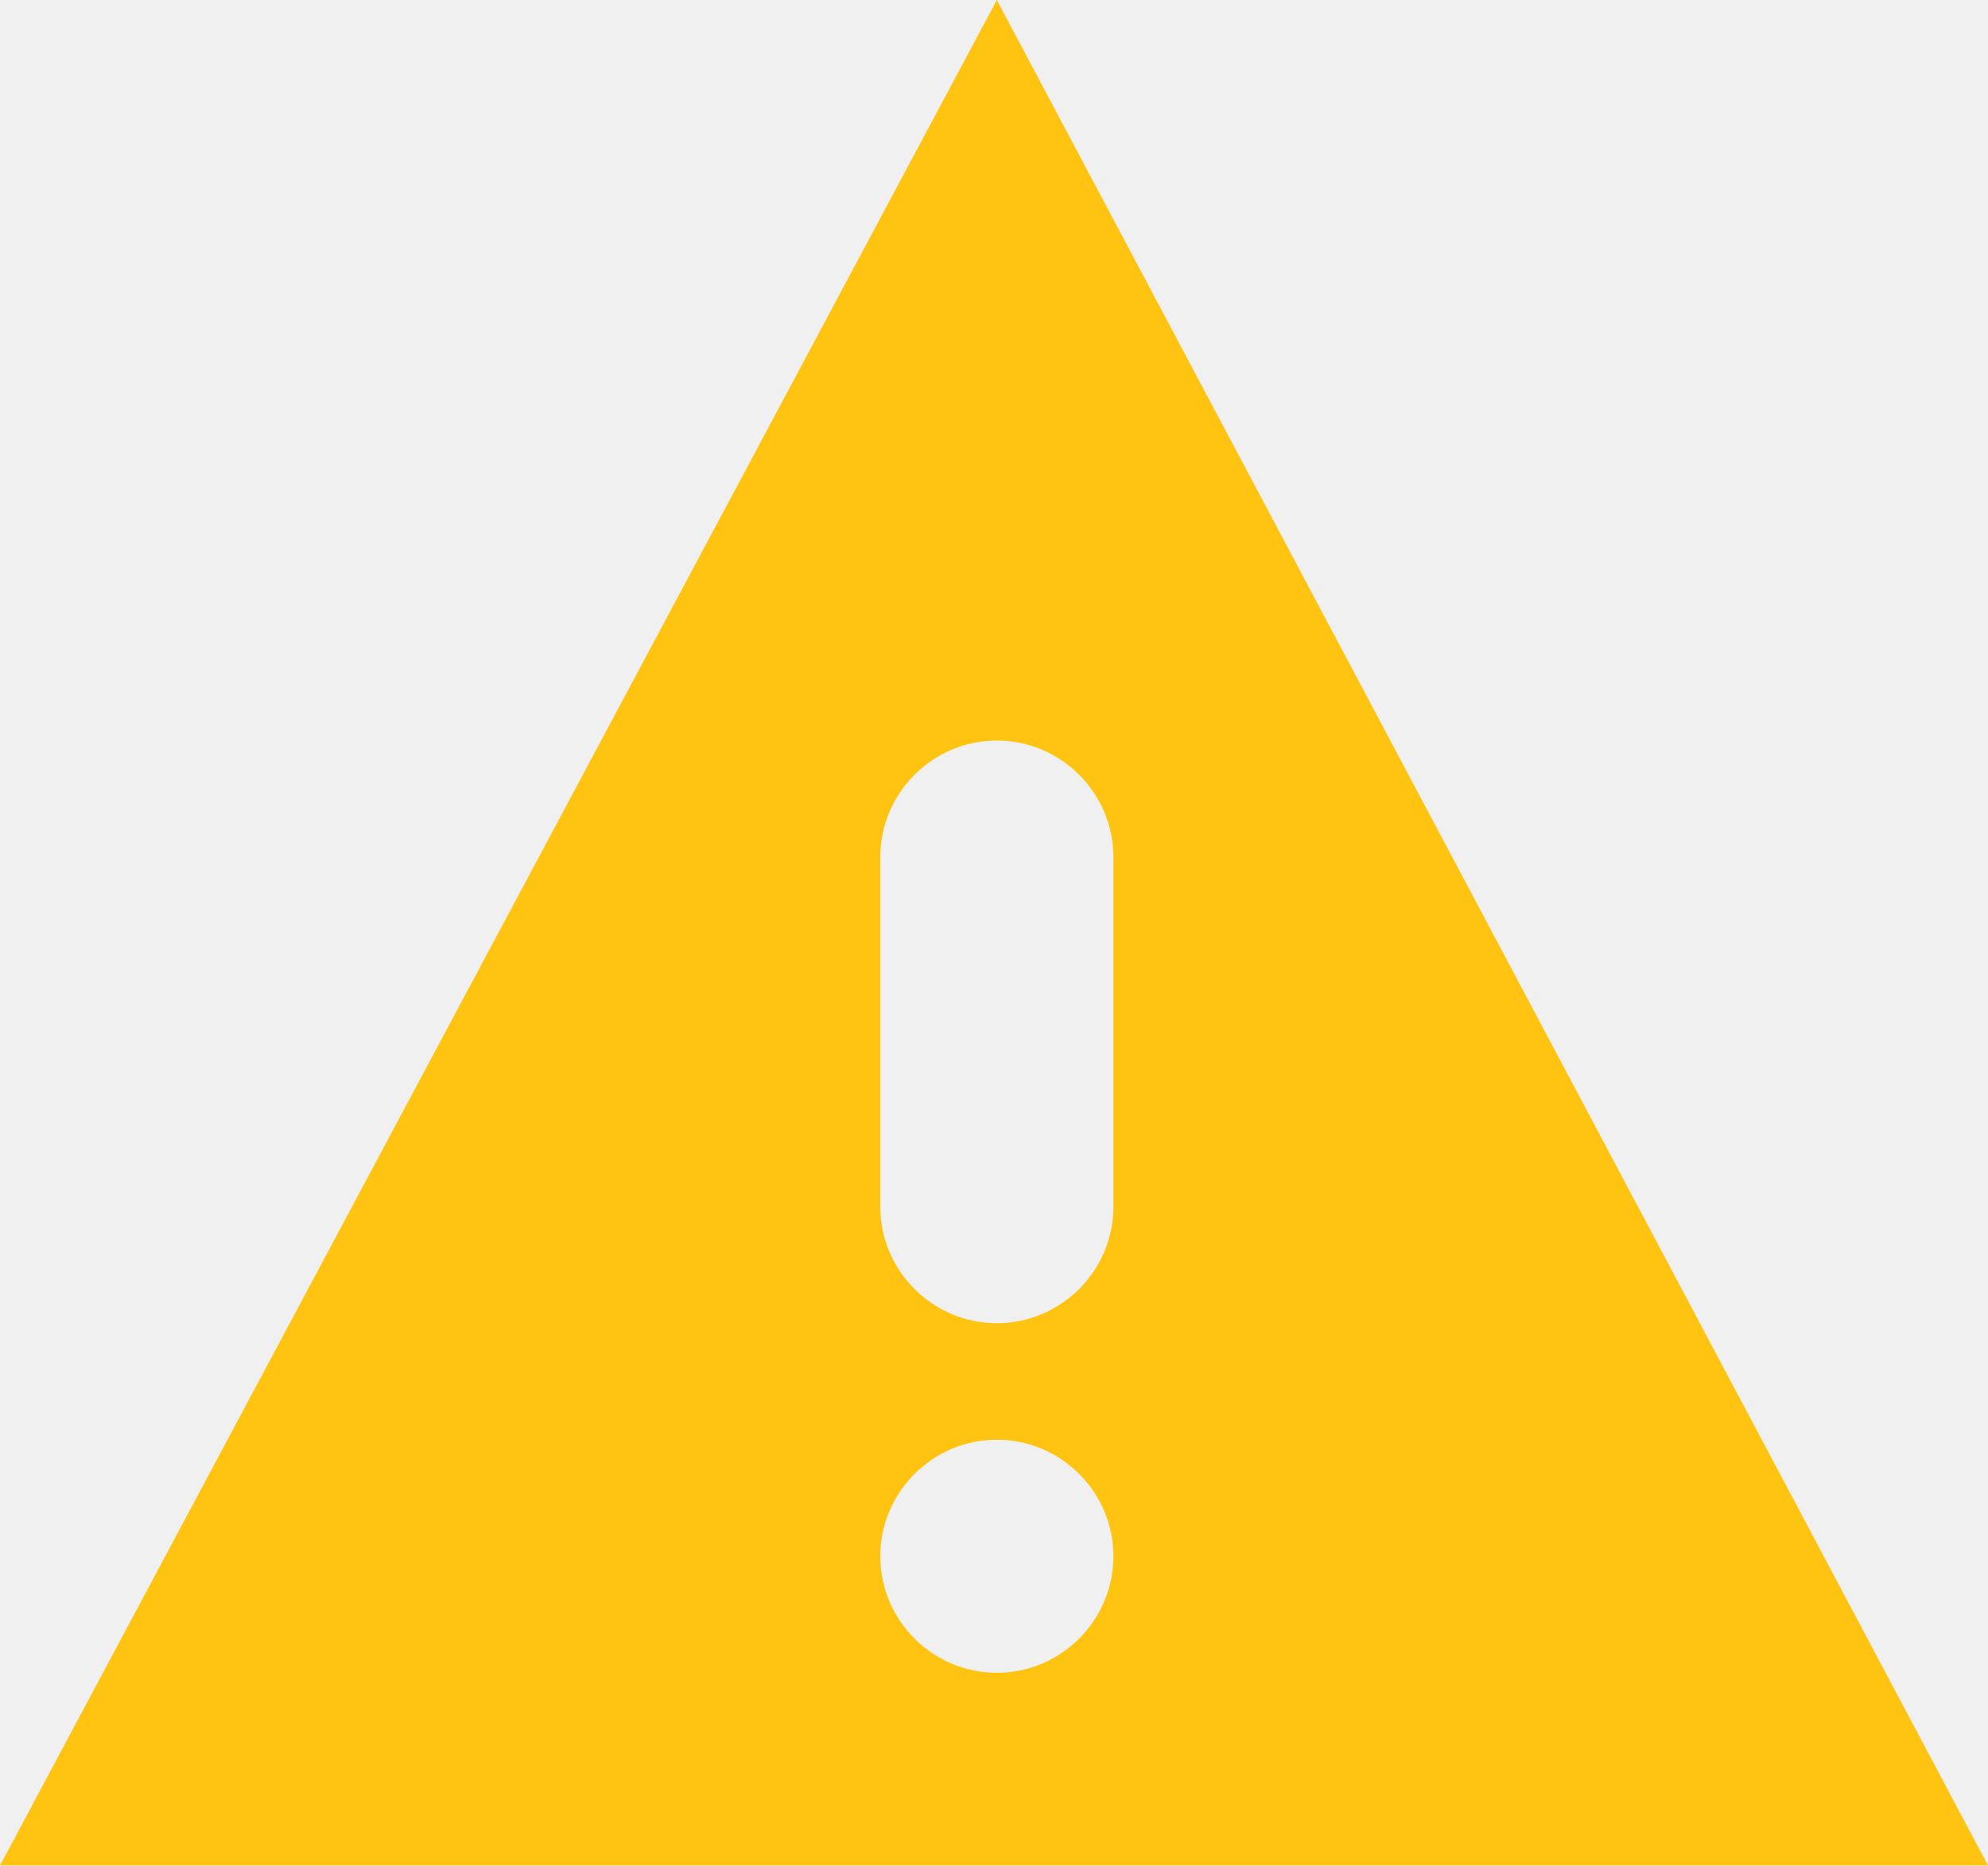
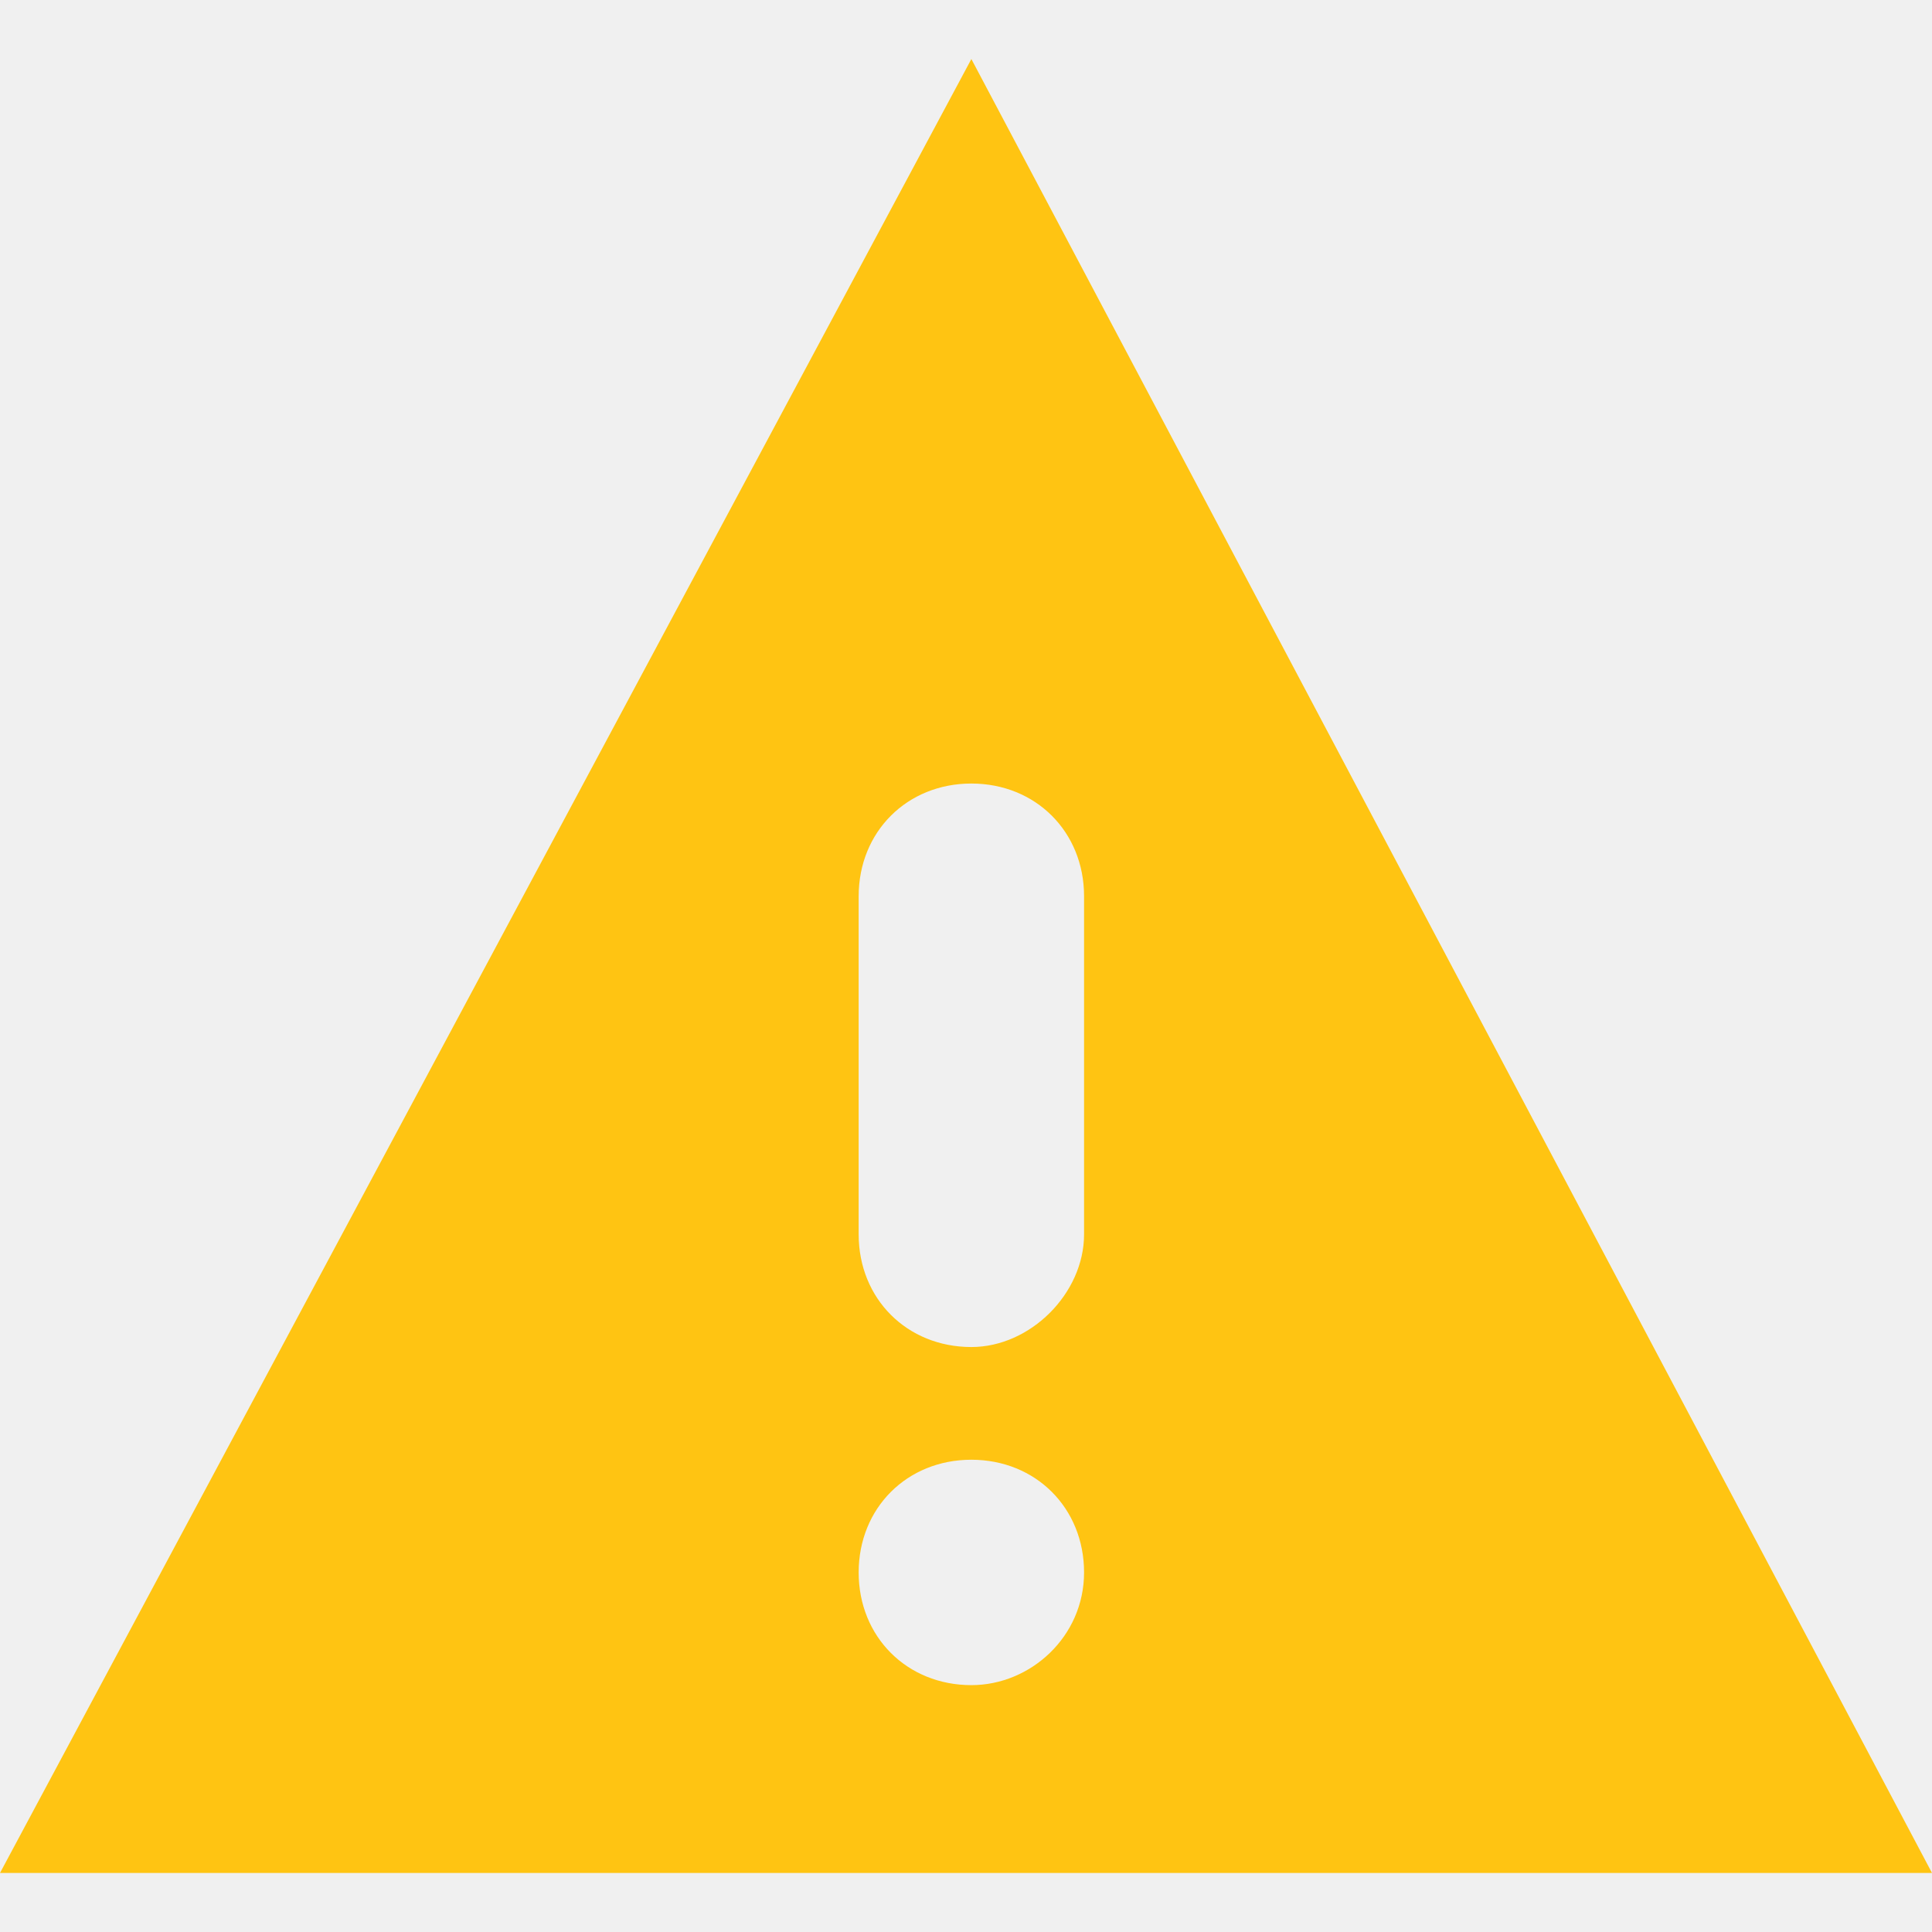
- <svg xmlns="http://www.w3.org/2000/svg" viewBox="0 0 595.3 558.7">
-   <g transform="translate(0 -141.6)" fill="#fff">
-     <circle cx="226.3" cy="614.5" r="34.9" />
-     <path d="M226.3 370.1c-19.2 0-34.9 15.7-34.9 34.9v104.7c0 19.2 15.7 34.9 34.9 34.9s34.9-15.7 34.9-34.9V405c0-19.2-15.7-34.9-34.9-34.9z" />
-   </g>
-   <path d="M298.5 0L0 558.7h595.3L298.5 0zm0 501c-19.2 0-34.9-15.7-34.9-34.9s15.7-34.9 34.9-34.9 34.9 15.7 34.9 34.9-15.7 34.9-34.9 34.9zm0-104.7c-19.2 0-34.9-15.7-34.9-34.9V256.7c0-19.2 15.7-34.9 34.9-34.9s34.9 15.7 34.9 34.9v104.7c0 19.2-15.7 34.9-34.9 34.9z" fill="#ffc412" />
+ <svg xmlns="http://www.w3.org/2000/svg" version="1.1" id="Layer_1" x="0px" y="0px" width="36px" height="36px" viewBox="0 0 36 36" style="enable-background:new 0 0 36 36;" xml:space="preserve">
+   <style type="text/css">
+ 	.st0{fill:#FFC412;}
+ </style>
+   <path class="st0" d="M18.1,1.1L0,34.9h36L18.1,1.1z M18.1,31.4c-1.2,0-2.1-0.9-2.1-2.1c0-1.2,0.9-2.1,2.1-2.1s2.1,0.9,2.1,2.1  C20.2,30.5,19.2,31.4,18.1,31.4z M18.1,25.1c-1.2,0-2.1-0.9-2.1-2.1v-6.3c0-1.2,0.9-2.1,2.1-2.1s2.1,0.9,2.1,2.1V23  C20.2,24.1,19.2,25.1,18.1,25.1z" />
</svg>
